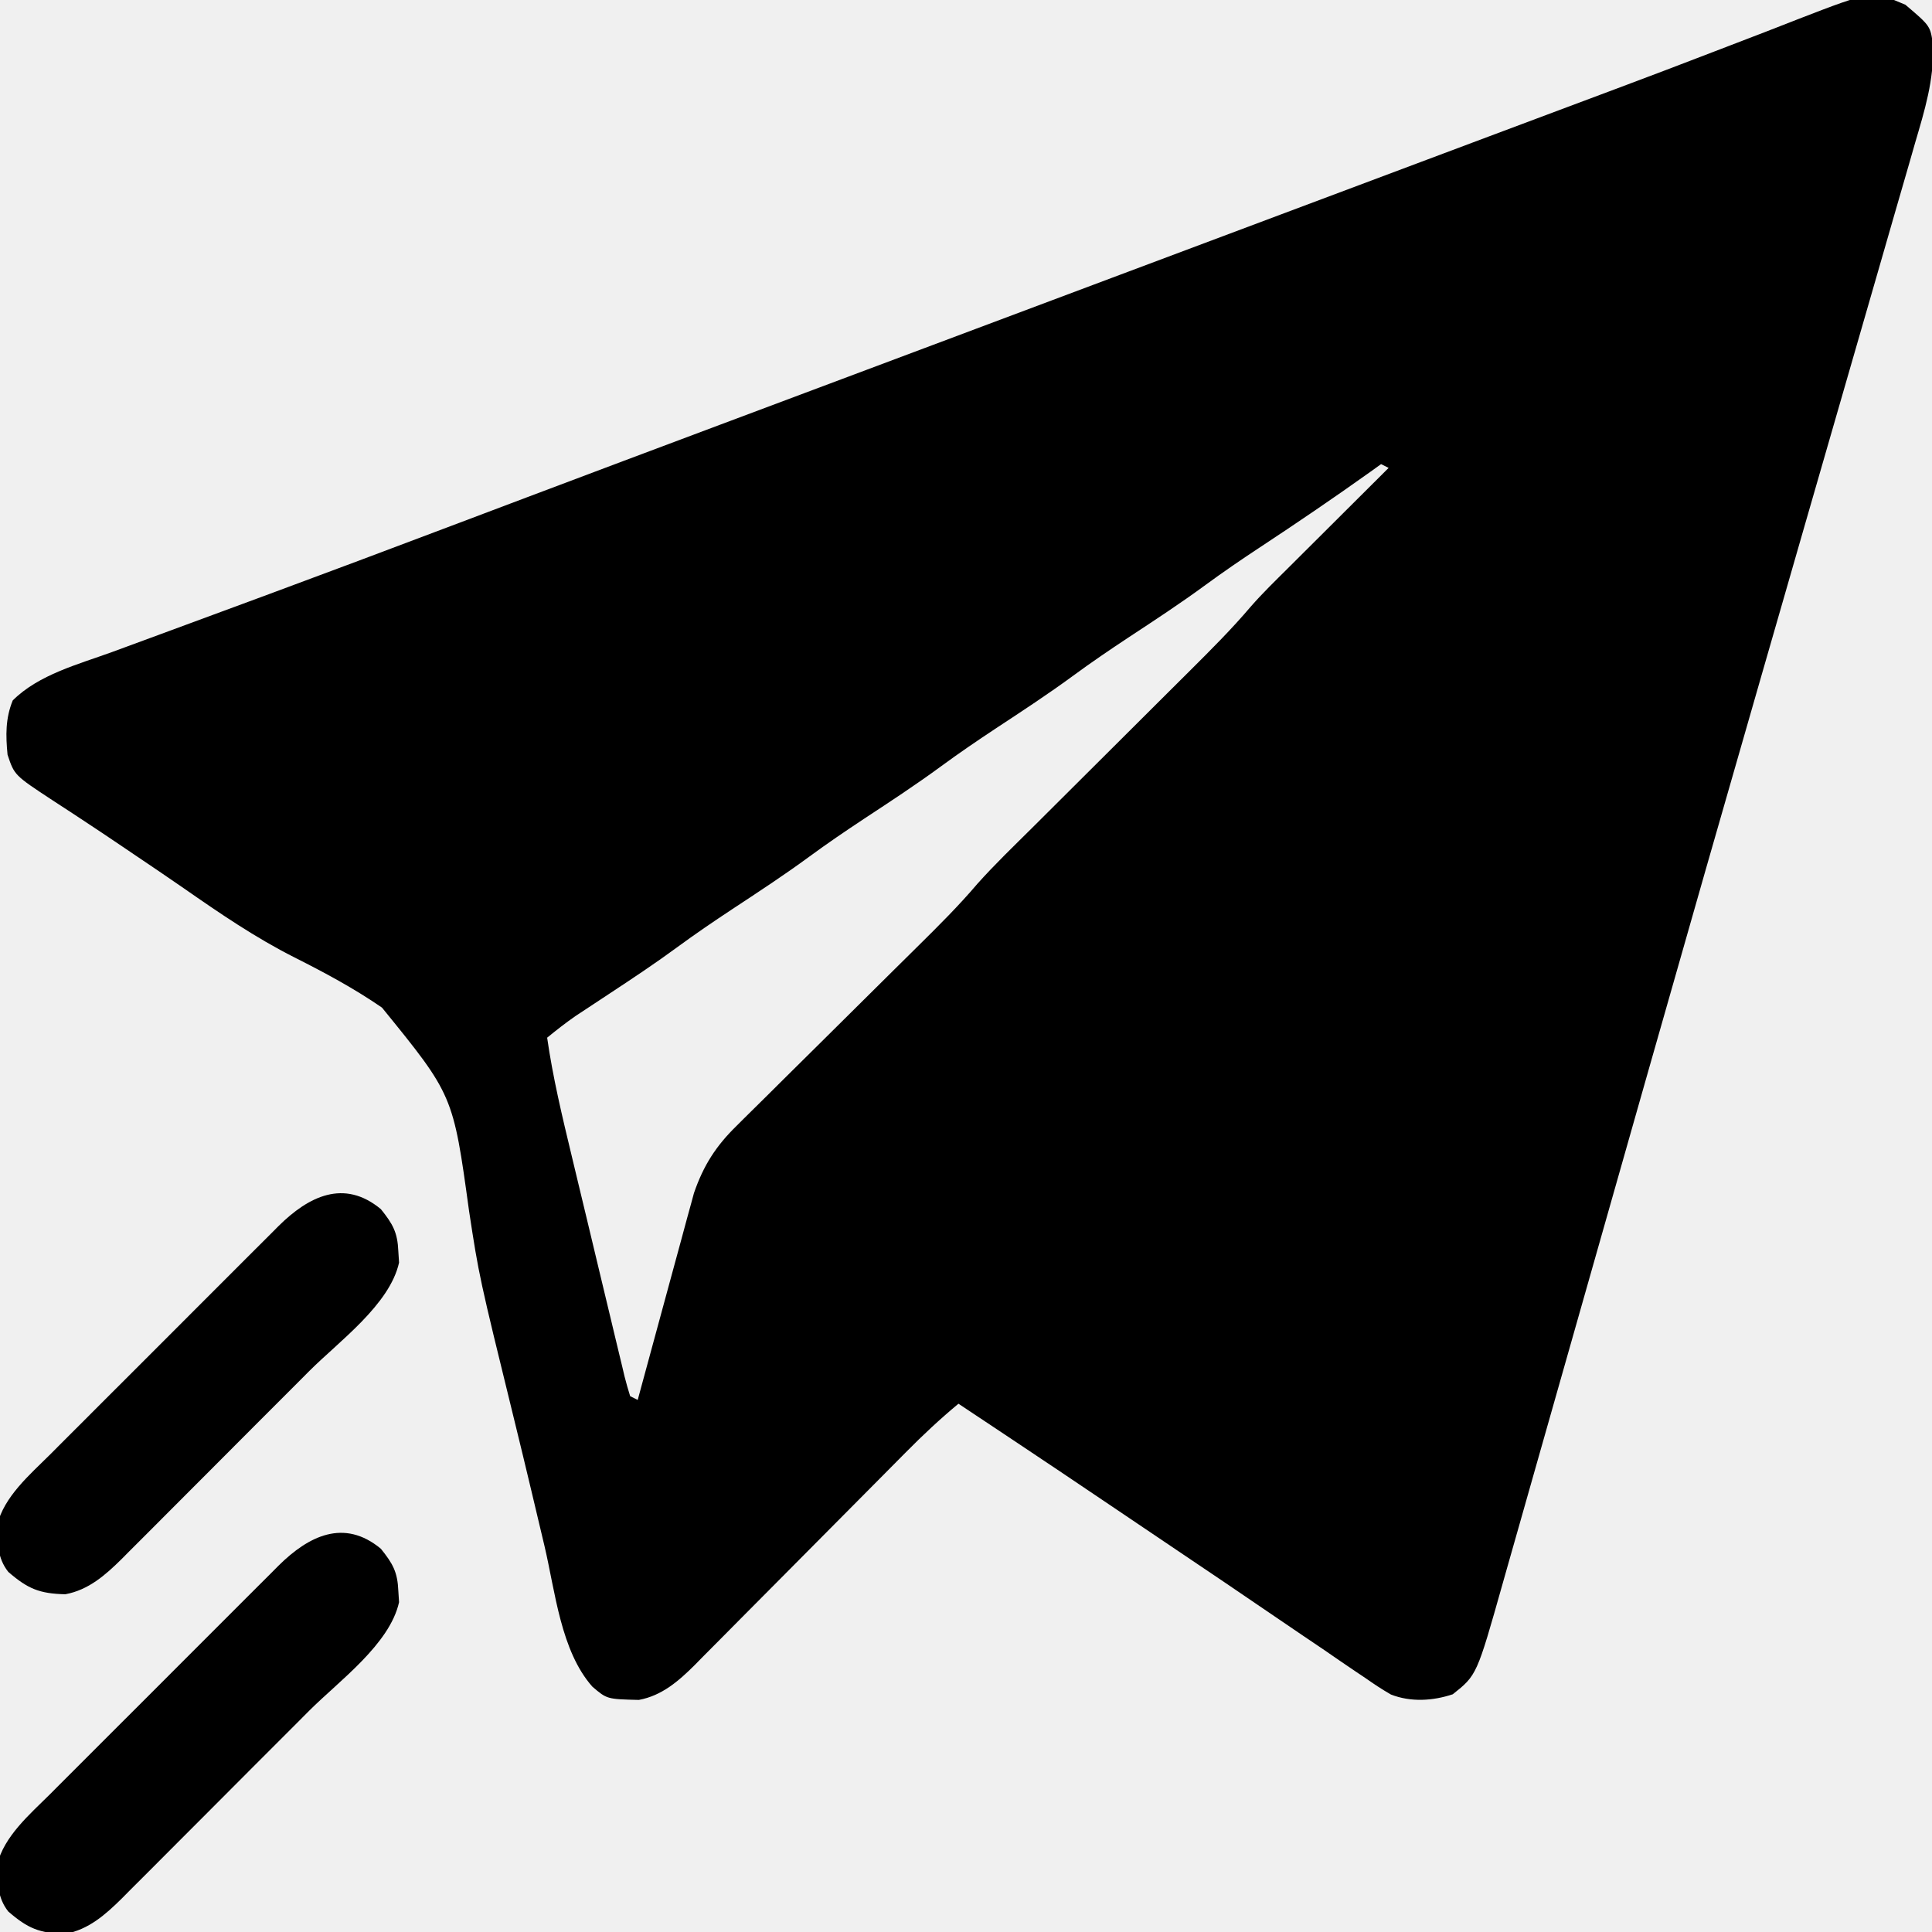
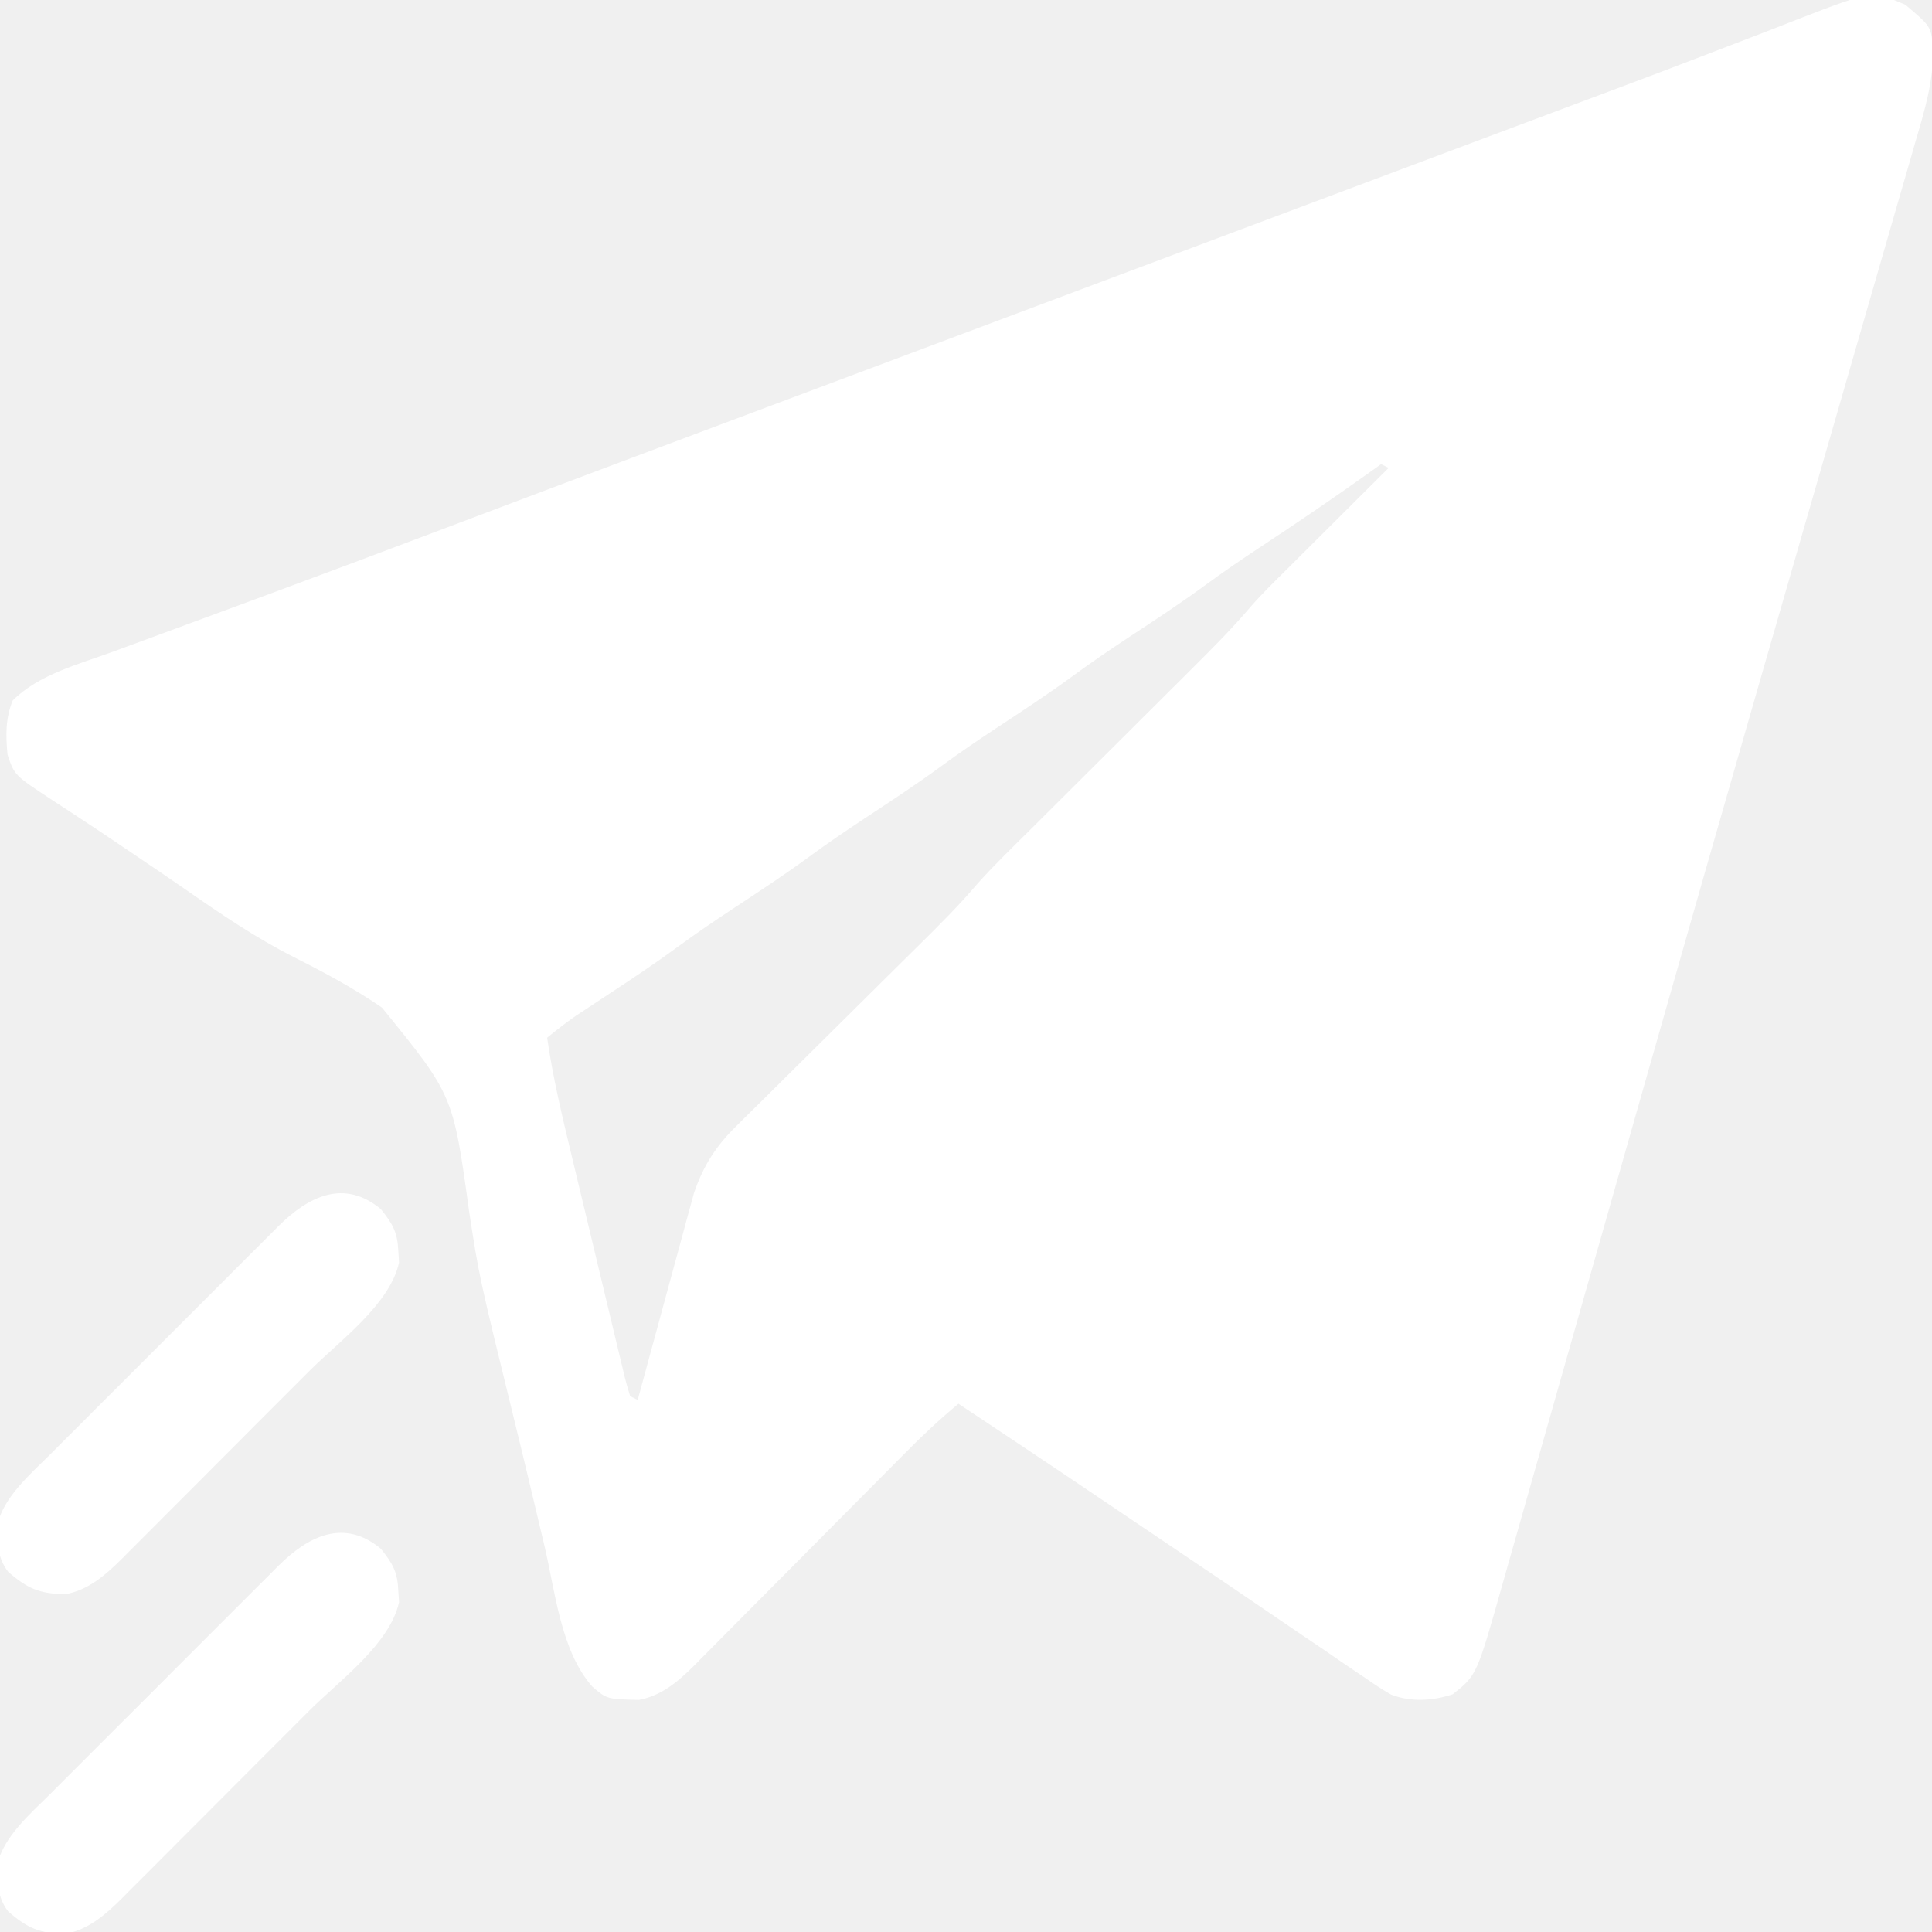
<svg xmlns="http://www.w3.org/2000/svg" version="1.1" width="512" height="512">
-   <path d="M0 0 C6.69 5.676 6.69 5.676 7.318 10.856 C7.631 19.916 5.108 28.039 2.583 36.624 C2.095 38.323 1.608 40.023 1.123 41.722 C-0.21 46.374 -1.56 51.019 -2.914 55.664 C-4.372 60.683 -5.813 65.707 -7.257 70.73 C-9.758 79.429 -12.271 88.126 -14.79 96.821 C-18.772 110.568 -22.736 124.321 -26.696 138.075 C-27.711 141.6 -28.726 145.126 -29.741 148.651 C-30.424 151.025 -31.108 153.399 -31.791 155.773 C-33.877 163.016 -35.964 170.259 -38.053 177.502 C-48.041 212.141 -57.957 246.799 -67.814 281.476 C-68.846 285.106 -69.879 288.737 -70.911 292.368 C-76.873 313.334 -82.833 334.301 -88.783 355.27 C-91.561 365.062 -94.343 374.853 -97.129 384.643 C-98.823 390.595 -100.512 396.548 -102.198 402.502 C-103.223 406.121 -104.254 409.739 -105.285 413.357 C-105.755 415.009 -106.224 416.662 -106.69 418.315 C-113.567 442.686 -113.567 442.686 -119.938 447.75 C-125.23 449.514 -131.059 449.874 -136.322 447.819 C-138.686 446.466 -140.898 444.996 -143.125 443.426 C-143.969 442.861 -144.813 442.296 -145.683 441.714 C-148.451 439.854 -151.194 437.959 -153.938 436.062 C-155.883 434.745 -157.831 433.43 -159.78 432.117 C-163.827 429.386 -167.863 426.64 -171.892 423.882 C-177.687 419.915 -183.507 415.987 -189.336 412.07 C-196.537 407.229 -203.731 402.378 -210.918 397.516 C-220.129 391.286 -229.368 385.099 -238.625 378.938 C-239.27 378.508 -239.916 378.078 -240.581 377.636 C-244.032 375.339 -247.484 373.044 -250.938 370.75 C-255.824 374.815 -260.401 379.086 -264.863 383.61 C-265.516 384.268 -266.169 384.925 -266.842 385.603 C-268.248 387.019 -269.653 388.437 -271.057 389.855 C-273.283 392.103 -275.512 394.347 -277.743 396.59 C-284.082 402.962 -290.417 409.338 -296.741 415.725 C-300.62 419.642 -304.506 423.551 -308.398 427.456 C-309.874 428.94 -311.347 430.427 -312.818 431.917 C-314.876 434.001 -316.943 436.076 -319.012 438.149 C-319.611 438.761 -320.211 439.373 -320.829 440.004 C-325.096 444.251 -329.537 448.124 -335.633 449.246 C-344.077 449.042 -344.077 449.042 -347.938 445.75 C-356.338 436.295 -357.796 420.494 -360.648 408.43 C-361.096 406.546 -361.544 404.662 -361.992 402.778 C-362.698 399.808 -363.404 396.839 -364.108 393.869 C-365.583 387.655 -367.084 381.448 -368.606 375.245 C-377.98 337.036 -377.98 337.036 -380.637 319.636 C-384.852 288.963 -384.852 288.963 -403.703 265.783 C-411.059 260.71 -418.887 256.509 -426.86 252.496 C-437.286 247.229 -446.743 240.761 -456.314 234.095 C-460.622 231.105 -464.972 228.178 -469.32 225.246 C-470.523 224.431 -470.523 224.431 -471.75 223.599 C-475.814 220.844 -479.893 218.114 -483.999 215.422 C-485.226 214.615 -485.226 214.615 -486.478 213.792 C-488.019 212.78 -489.563 211.773 -491.11 210.772 C-501.125 204.187 -501.125 204.187 -502.938 198.75 C-503.427 193.638 -503.515 189.168 -501.562 184.375 C-494.679 177.491 -484.037 174.761 -475.074 171.488 C-473.71 170.985 -472.345 170.481 -470.981 169.977 C-468.061 168.898 -465.14 167.823 -462.218 166.75 C-455.114 164.142 -448.017 161.515 -440.92 158.889 C-438.458 157.979 -435.995 157.069 -433.533 156.159 C-417.891 150.376 -402.283 144.506 -386.683 138.613 C-380.957 136.451 -375.23 134.29 -369.503 132.129 C-368.061 131.585 -366.619 131.041 -365.178 130.496 C-348.169 124.077 -331.148 117.693 -314.125 111.312 C-312.62 110.748 -311.115 110.184 -309.609 109.62 C-303.578 107.359 -297.546 105.098 -291.514 102.838 C-280.984 98.892 -270.455 94.945 -259.926 90.996 C-259.184 90.718 -258.441 90.439 -257.677 90.153 C-253.929 88.747 -250.182 87.342 -246.434 85.936 C-239.686 83.405 -232.937 80.875 -226.188 78.344 C-222.438 76.938 -218.688 75.531 -214.938 74.125 C-213.438 73.562 -211.938 73 -210.438 72.438 C-209.695 72.159 -208.952 71.881 -208.188 71.594 C-181.88 61.729 -155.573 51.863 -129.266 41.998 C-128.489 41.707 -127.712 41.416 -126.912 41.115 C-125.337 40.525 -123.762 39.934 -122.187 39.344 C-118.254 37.869 -114.32 36.393 -110.387 34.918 C-103.467 32.322 -96.548 29.728 -89.625 27.14 C-85.944 25.763 -82.263 24.386 -78.582 23.008 C-77.513 22.608 -77.513 22.608 -76.423 22.2 C-67.822 18.979 -59.236 15.724 -50.668 12.417 C-46.184 10.687 -41.695 8.968 -37.207 7.249 C-34.234 6.104 -31.269 4.94 -28.305 3.775 C-8.821 -3.754 -8.821 -3.754 0 0 Z M-138.938 121.75 C-139.886 122.431 -140.835 123.111 -141.812 123.812 C-151.511 130.731 -161.347 137.414 -171.297 143.965 C-176.079 147.125 -180.793 150.34 -185.414 153.734 C-192.108 158.65 -199.041 163.186 -205.977 167.75 C-210.873 170.989 -215.706 174.274 -220.438 177.75 C-227.123 182.661 -234.049 187.191 -240.977 191.75 C-245.873 194.989 -250.706 198.274 -255.438 201.75 C-262.123 206.661 -269.049 211.191 -275.977 215.75 C-280.873 218.989 -285.706 222.274 -290.438 225.75 C-297.123 230.661 -304.049 235.191 -310.977 239.75 C-315.865 242.984 -320.691 246.263 -325.414 249.734 C-331.251 254.023 -337.264 258.018 -343.312 262 C-345.405 263.378 -347.496 264.758 -349.586 266.141 C-350.95 267.038 -350.95 267.038 -352.341 267.954 C-354.975 269.776 -357.461 271.721 -359.938 273.75 C-358.419 284.336 -355.937 294.657 -353.438 305.043 C-352.997 306.884 -352.556 308.726 -352.115 310.567 C-351.197 314.399 -350.275 318.231 -349.352 322.062 C-348.166 326.98 -346.992 331.902 -345.821 336.824 C-344.917 340.615 -344.006 344.403 -343.093 348.191 C-342.657 350.007 -342.223 351.823 -341.792 353.64 C-341.192 356.164 -340.582 358.686 -339.969 361.208 C-339.792 361.961 -339.615 362.715 -339.433 363.492 C-338.997 365.261 -338.476 367.009 -337.938 368.75 C-337.277 369.08 -336.618 369.41 -335.938 369.75 C-335.746 369.041 -335.554 368.332 -335.357 367.602 C-333.542 360.892 -331.719 354.183 -329.886 347.478 C-328.945 344.031 -328.006 340.583 -327.075 337.134 C-326.175 333.799 -325.266 330.467 -324.352 327.136 C-323.839 325.258 -323.334 323.379 -322.83 321.499 C-322.51 320.339 -322.19 319.178 -321.86 317.982 C-321.585 316.97 -321.31 315.957 -321.026 314.914 C-318.503 307.58 -315.174 302.397 -309.628 297.002 C-309.004 296.38 -308.381 295.757 -307.739 295.116 C-305.693 293.078 -303.634 291.055 -301.574 289.031 C-300.138 287.605 -298.704 286.179 -297.27 284.751 C-293.502 281.004 -289.722 277.268 -285.939 273.535 C-279.894 267.565 -273.867 261.576 -267.838 255.589 C-265.741 253.51 -263.64 251.435 -261.538 249.361 C-256.136 244.02 -250.797 238.72 -245.881 232.922 C-241.274 227.773 -236.272 222.98 -231.374 218.111 C-229.243 215.993 -227.116 213.873 -224.99 211.751 C-219.711 206.485 -214.426 201.225 -209.142 195.965 C-204.666 191.508 -200.192 187.05 -195.721 182.589 C-193.636 180.511 -191.549 178.436 -189.461 176.361 C-183.968 170.889 -178.518 165.452 -173.497 159.537 C-170.375 155.96 -166.965 152.656 -163.598 149.312 C-162.831 148.547 -162.064 147.781 -161.274 146.993 C-158.851 144.576 -156.426 142.163 -154 139.75 C-152.345 138.1 -150.691 136.451 -149.037 134.801 C-145.007 130.781 -140.973 126.764 -136.938 122.75 C-137.928 122.255 -137.928 122.255 -138.938 121.75 Z " fill="#000000" transform="translate(504.9375,1.25)" />
-   <path d="M0 0 C3.161 3.927 4.424 6.165 4.625 11.188 C4.688 12.17 4.751 13.152 4.816 14.164 C2.344 25.308 -11.094 35.028 -18.906 42.832 C-20.472 44.401 -22.037 45.971 -23.601 47.54 C-26.869 50.816 -30.141 54.087 -33.416 57.356 C-37.604 61.538 -41.78 65.732 -45.954 69.929 C-49.177 73.167 -52.408 76.399 -55.641 79.629 C-57.184 81.172 -58.724 82.718 -60.262 84.266 C-62.413 86.429 -64.574 88.582 -66.736 90.734 C-67.364 91.369 -67.992 92.004 -68.639 92.659 C-72.979 96.949 -77.45 100.921 -83.633 102.059 C-90.463 101.894 -93.551 100.631 -98.75 96.125 C-101.701 92.356 -101.582 88.387 -101.699 83.758 C-99.895 76.188 -93.005 70.338 -87.635 65.001 C-86.93 64.292 -86.225 63.584 -85.499 62.854 C-83.19 60.537 -80.875 58.227 -78.559 55.918 C-76.942 54.3 -75.326 52.682 -73.71 51.064 C-70.334 47.684 -66.953 44.308 -63.571 40.935 C-59.237 36.613 -54.913 32.282 -50.591 27.948 C-47.26 24.61 -43.925 21.277 -40.588 17.945 C-38.991 16.35 -37.396 14.753 -35.802 13.154 C-33.577 10.924 -31.345 8.7 -29.111 6.477 C-28.456 5.818 -27.801 5.159 -27.126 4.48 C-19.182 -3.391 -9.772 -8.108 0 0 Z " fill="#000000" transform="translate(100.9375,410.4375)" />
-   <path d="M0 0 C3.161 3.927 4.424 6.165 4.625 11.188 C4.688 12.17 4.751 13.152 4.816 14.164 C2.344 25.308 -11.094 35.028 -18.906 42.832 C-20.472 44.401 -22.037 45.971 -23.601 47.54 C-26.869 50.816 -30.141 54.087 -33.416 57.356 C-37.604 61.538 -41.78 65.732 -45.954 69.929 C-49.177 73.167 -52.408 76.399 -55.641 79.629 C-57.184 81.172 -58.724 82.718 -60.262 84.266 C-62.413 86.429 -64.574 88.582 -66.736 90.734 C-67.364 91.369 -67.992 92.004 -68.639 92.659 C-72.979 96.949 -77.45 100.921 -83.633 102.059 C-90.463 101.894 -93.551 100.631 -98.75 96.125 C-101.701 92.356 -101.582 88.387 -101.699 83.758 C-99.895 76.188 -93.005 70.338 -87.635 65.001 C-86.93 64.292 -86.225 63.584 -85.499 62.854 C-83.19 60.537 -80.875 58.227 -78.559 55.918 C-76.942 54.3 -75.326 52.682 -73.71 51.064 C-70.334 47.684 -66.953 44.308 -63.571 40.935 C-59.237 36.613 -54.913 32.282 -50.591 27.948 C-47.26 24.61 -43.925 21.277 -40.588 17.945 C-38.991 16.35 -37.396 14.753 -35.802 13.154 C-33.577 10.924 -31.345 8.7 -29.111 6.477 C-28.456 5.818 -27.801 5.159 -27.126 4.48 C-19.182 -3.391 -9.772 -8.108 0 0 Z " fill="#000000" transform="translate(100.9375,320.4375)" />
+   <path d="M0 0 C6.69 5.676 6.69 5.676 7.318 10.856 C7.631 19.916 5.108 28.039 2.583 36.624 C2.095 38.323 1.608 40.023 1.123 41.722 C-0.21 46.374 -1.56 51.019 -2.914 55.664 C-4.372 60.683 -5.813 65.707 -7.257 70.73 C-9.758 79.429 -12.271 88.126 -14.79 96.821 C-18.772 110.568 -22.736 124.321 -26.696 138.075 C-27.711 141.6 -28.726 145.126 -29.741 148.651 C-30.424 151.025 -31.108 153.399 -31.791 155.773 C-33.877 163.016 -35.964 170.259 -38.053 177.502 C-48.041 212.141 -57.957 246.799 -67.814 281.476 C-68.846 285.106 -69.879 288.737 -70.911 292.368 C-76.873 313.334 -82.833 334.301 -88.783 355.27 C-91.561 365.062 -94.343 374.853 -97.129 384.643 C-98.823 390.595 -100.512 396.548 -102.198 402.502 C-103.223 406.121 -104.254 409.739 -105.285 413.357 C-105.755 415.009 -106.224 416.662 -106.69 418.315 C-113.567 442.686 -113.567 442.686 -119.938 447.75 C-125.23 449.514 -131.059 449.874 -136.322 447.819 C-138.686 446.466 -140.898 444.996 -143.125 443.426 C-143.969 442.861 -144.813 442.296 -145.683 441.714 C-148.451 439.854 -151.194 437.959 -153.938 436.062 C-155.883 434.745 -157.831 433.43 -159.78 432.117 C-163.827 429.386 -167.863 426.64 -171.892 423.882 C-177.687 419.915 -183.507 415.987 -189.336 412.07 C-196.537 407.229 -203.731 402.378 -210.918 397.516 C-220.129 391.286 -229.368 385.099 -238.625 378.938 C-239.27 378.508 -239.916 378.078 -240.581 377.636 C-244.032 375.339 -247.484 373.044 -250.938 370.75 C-255.824 374.815 -260.401 379.086 -264.863 383.61 C-265.516 384.268 -266.169 384.925 -266.842 385.603 C-268.248 387.019 -269.653 388.437 -271.057 389.855 C-273.283 392.103 -275.512 394.347 -277.743 396.59 C-284.082 402.962 -290.417 409.338 -296.741 415.725 C-300.62 419.642 -304.506 423.551 -308.398 427.456 C-309.874 428.94 -311.347 430.427 -312.818 431.917 C-314.876 434.001 -316.943 436.076 -319.012 438.149 C-319.611 438.761 -320.211 439.373 -320.829 440.004 C-325.096 444.251 -329.537 448.124 -335.633 449.246 C-344.077 449.042 -344.077 449.042 -347.938 445.75 C-356.338 436.295 -357.796 420.494 -360.648 408.43 C-361.096 406.546 -361.544 404.662 -361.992 402.778 C-362.698 399.808 -363.404 396.839 -364.108 393.869 C-365.583 387.655 -367.084 381.448 -368.606 375.245 C-377.98 337.036 -377.98 337.036 -380.637 319.636 C-384.852 288.963 -384.852 288.963 -403.703 265.783 C-411.059 260.71 -418.887 256.509 -426.86 252.496 C-437.286 247.229 -446.743 240.761 -456.314 234.095 C-460.622 231.105 -464.972 228.178 -469.32 225.246 C-470.523 224.431 -470.523 224.431 -471.75 223.599 C-475.814 220.844 -479.893 218.114 -483.999 215.422 C-485.226 214.615 -485.226 214.615 -486.478 213.792 C-488.019 212.78 -489.563 211.773 -491.11 210.772 C-501.125 204.187 -501.125 204.187 -502.938 198.75 C-503.427 193.638 -503.515 189.168 -501.562 184.375 C-494.679 177.491 -484.037 174.761 -475.074 171.488 C-473.71 170.985 -472.345 170.481 -470.981 169.977 C-468.061 168.898 -465.14 167.823 -462.218 166.75 C-455.114 164.142 -448.017 161.515 -440.92 158.889 C-438.458 157.979 -435.995 157.069 -433.533 156.159 C-417.891 150.376 -402.283 144.506 -386.683 138.613 C-380.957 136.451 -375.23 134.29 -369.503 132.129 C-368.061 131.585 -366.619 131.041 -365.178 130.496 C-348.169 124.077 -331.148 117.693 -314.125 111.312 C-312.62 110.748 -311.115 110.184 -309.609 109.62 C-303.578 107.359 -297.546 105.098 -291.514 102.838 C-280.984 98.892 -270.455 94.945 -259.926 90.996 C-259.184 90.718 -258.441 90.439 -257.677 90.153 C-253.929 88.747 -250.182 87.342 -246.434 85.936 C-239.686 83.405 -232.937 80.875 -226.188 78.344 C-222.438 76.938 -218.688 75.531 -214.938 74.125 C-213.438 73.562 -211.938 73 -210.438 72.438 C-209.695 72.159 -208.952 71.881 -208.188 71.594 C-181.88 61.729 -155.573 51.863 -129.266 41.998 C-128.489 41.707 -127.712 41.416 -126.912 41.115 C-125.337 40.525 -123.762 39.934 -122.187 39.344 C-118.254 37.869 -114.32 36.393 -110.387 34.918 C-103.467 32.322 -96.548 29.728 -89.625 27.14 C-85.944 25.763 -82.263 24.386 -78.582 23.008 C-77.513 22.608 -77.513 22.608 -76.423 22.2 C-67.822 18.979 -59.236 15.724 -50.668 12.417 C-46.184 10.687 -41.695 8.968 -37.207 7.249 C-34.234 6.104 -31.269 4.94 -28.305 3.775 C-8.821 -3.754 -8.821 -3.754 0 0 Z M-138.938 121.75 C-139.886 122.431 -140.835 123.111 -141.812 123.812 C-151.511 130.731 -161.347 137.414 -171.297 143.965 C-176.079 147.125 -180.793 150.34 -185.414 153.734 C-192.108 158.65 -199.041 163.186 -205.977 167.75 C-210.873 170.989 -215.706 174.274 -220.438 177.75 C-227.123 182.661 -234.049 187.191 -240.977 191.75 C-245.873 194.989 -250.706 198.274 -255.438 201.75 C-262.123 206.661 -269.049 211.191 -275.977 215.75 C-280.873 218.989 -285.706 222.274 -290.438 225.75 C-297.123 230.661 -304.049 235.191 -310.977 239.75 C-315.865 242.984 -320.691 246.263 -325.414 249.734 C-331.251 254.023 -337.264 258.018 -343.312 262 C-345.405 263.378 -347.496 264.758 -349.586 266.141 C-350.95 267.038 -350.95 267.038 -352.341 267.954 C-354.975 269.776 -357.461 271.721 -359.938 273.75 C-358.419 284.336 -355.937 294.657 -353.438 305.043 C-352.997 306.884 -352.556 308.726 -352.115 310.567 C-351.197 314.399 -350.275 318.231 -349.352 322.062 C-348.166 326.98 -346.992 331.902 -345.821 336.824 C-344.917 340.615 -344.006 344.403 -343.093 348.191 C-342.657 350.007 -342.223 351.823 -341.792 353.64 C-341.192 356.164 -340.582 358.686 -339.969 361.208 C-339.792 361.961 -339.615 362.715 -339.433 363.492 C-338.997 365.261 -338.476 367.009 -337.938 368.75 C-337.277 369.08 -336.618 369.41 -335.938 369.75 C-335.746 369.041 -335.554 368.332 -335.357 367.602 C-333.542 360.892 -331.719 354.183 -329.886 347.478 C-328.945 344.031 -328.006 340.583 -327.075 337.134 C-326.175 333.799 -325.266 330.467 -324.352 327.136 C-323.839 325.258 -323.334 323.379 -322.83 321.499 C-322.51 320.339 -322.19 319.178 -321.86 317.982 C-321.585 316.97 -321.31 315.957 -321.026 314.914 C-318.503 307.58 -315.174 302.397 -309.628 297.002 C-309.004 296.38 -308.381 295.757 -307.739 295.116 C-305.693 293.078 -303.634 291.055 -301.574 289.031 C-300.138 287.605 -298.704 286.179 -297.27 284.751 C-293.502 281.004 -289.722 277.268 -285.939 273.535 C-279.894 267.565 -273.867 261.576 -267.838 255.589 C-265.741 253.51 -263.64 251.435 -261.538 249.361 C-256.136 244.02 -250.797 238.72 -245.881 232.922 C-241.274 227.773 -236.272 222.98 -231.374 218.111 C-229.243 215.993 -227.116 213.873 -224.99 211.751 C-219.711 206.485 -214.426 201.225 -209.142 195.965 C-204.666 191.508 -200.192 187.05 -195.721 182.589 C-193.636 180.511 -191.549 178.436 -189.461 176.361 C-183.968 170.889 -178.518 165.452 -173.497 159.537 C-170.375 155.96 -166.965 152.656 -163.598 149.312 C-162.831 148.547 -162.064 147.781 -161.274 146.993 C-158.851 144.576 -156.426 142.163 -154 139.75 C-152.345 138.1 -150.691 136.451 -149.037 134.801 C-145.007 130.781 -140.973 126.764 -136.938 122.75 C-137.928 122.255 -137.928 122.255 -138.938 121.75 Z " fill="#ffffff" transform="translate(504.9375,1.25)" />
+   <path d="M0 0 C3.161 3.927 4.424 6.165 4.625 11.188 C4.688 12.17 4.751 13.152 4.816 14.164 C2.344 25.308 -11.094 35.028 -18.906 42.832 C-20.472 44.401 -22.037 45.971 -23.601 47.54 C-26.869 50.816 -30.141 54.087 -33.416 57.356 C-37.604 61.538 -41.78 65.732 -45.954 69.929 C-49.177 73.167 -52.408 76.399 -55.641 79.629 C-57.184 81.172 -58.724 82.718 -60.262 84.266 C-62.413 86.429 -64.574 88.582 -66.736 90.734 C-67.364 91.369 -67.992 92.004 -68.639 92.659 C-72.979 96.949 -77.45 100.921 -83.633 102.059 C-90.463 101.894 -93.551 100.631 -98.75 96.125 C-101.701 92.356 -101.582 88.387 -101.699 83.758 C-99.895 76.188 -93.005 70.338 -87.635 65.001 C-86.93 64.292 -86.225 63.584 -85.499 62.854 C-83.19 60.537 -80.875 58.227 -78.559 55.918 C-76.942 54.3 -75.326 52.682 -73.71 51.064 C-70.334 47.684 -66.953 44.308 -63.571 40.935 C-59.237 36.613 -54.913 32.282 -50.591 27.948 C-47.26 24.61 -43.925 21.277 -40.588 17.945 C-38.991 16.35 -37.396 14.753 -35.802 13.154 C-33.577 10.924 -31.345 8.7 -29.111 6.477 C-28.456 5.818 -27.801 5.159 -27.126 4.48 C-19.182 -3.391 -9.772 -8.108 0 0 Z " fill="#ffffff" transform="translate(100.9375,410.4375)" />
+   <path d="M0 0 C3.161 3.927 4.424 6.165 4.625 11.188 C4.688 12.17 4.751 13.152 4.816 14.164 C2.344 25.308 -11.094 35.028 -18.906 42.832 C-20.472 44.401 -22.037 45.971 -23.601 47.54 C-26.869 50.816 -30.141 54.087 -33.416 57.356 C-37.604 61.538 -41.78 65.732 -45.954 69.929 C-49.177 73.167 -52.408 76.399 -55.641 79.629 C-57.184 81.172 -58.724 82.718 -60.262 84.266 C-62.413 86.429 -64.574 88.582 -66.736 90.734 C-67.364 91.369 -67.992 92.004 -68.639 92.659 C-72.979 96.949 -77.45 100.921 -83.633 102.059 C-90.463 101.894 -93.551 100.631 -98.75 96.125 C-101.701 92.356 -101.582 88.387 -101.699 83.758 C-99.895 76.188 -93.005 70.338 -87.635 65.001 C-86.93 64.292 -86.225 63.584 -85.499 62.854 C-83.19 60.537 -80.875 58.227 -78.559 55.918 C-76.942 54.3 -75.326 52.682 -73.71 51.064 C-70.334 47.684 -66.953 44.308 -63.571 40.935 C-59.237 36.613 -54.913 32.282 -50.591 27.948 C-47.26 24.61 -43.925 21.277 -40.588 17.945 C-38.991 16.35 -37.396 14.753 -35.802 13.154 C-33.577 10.924 -31.345 8.7 -29.111 6.477 C-28.456 5.818 -27.801 5.159 -27.126 4.48 C-19.182 -3.391 -9.772 -8.108 0 0 Z " fill="#ffffff" transform="translate(100.9375,320.4375)" />
</svg>
